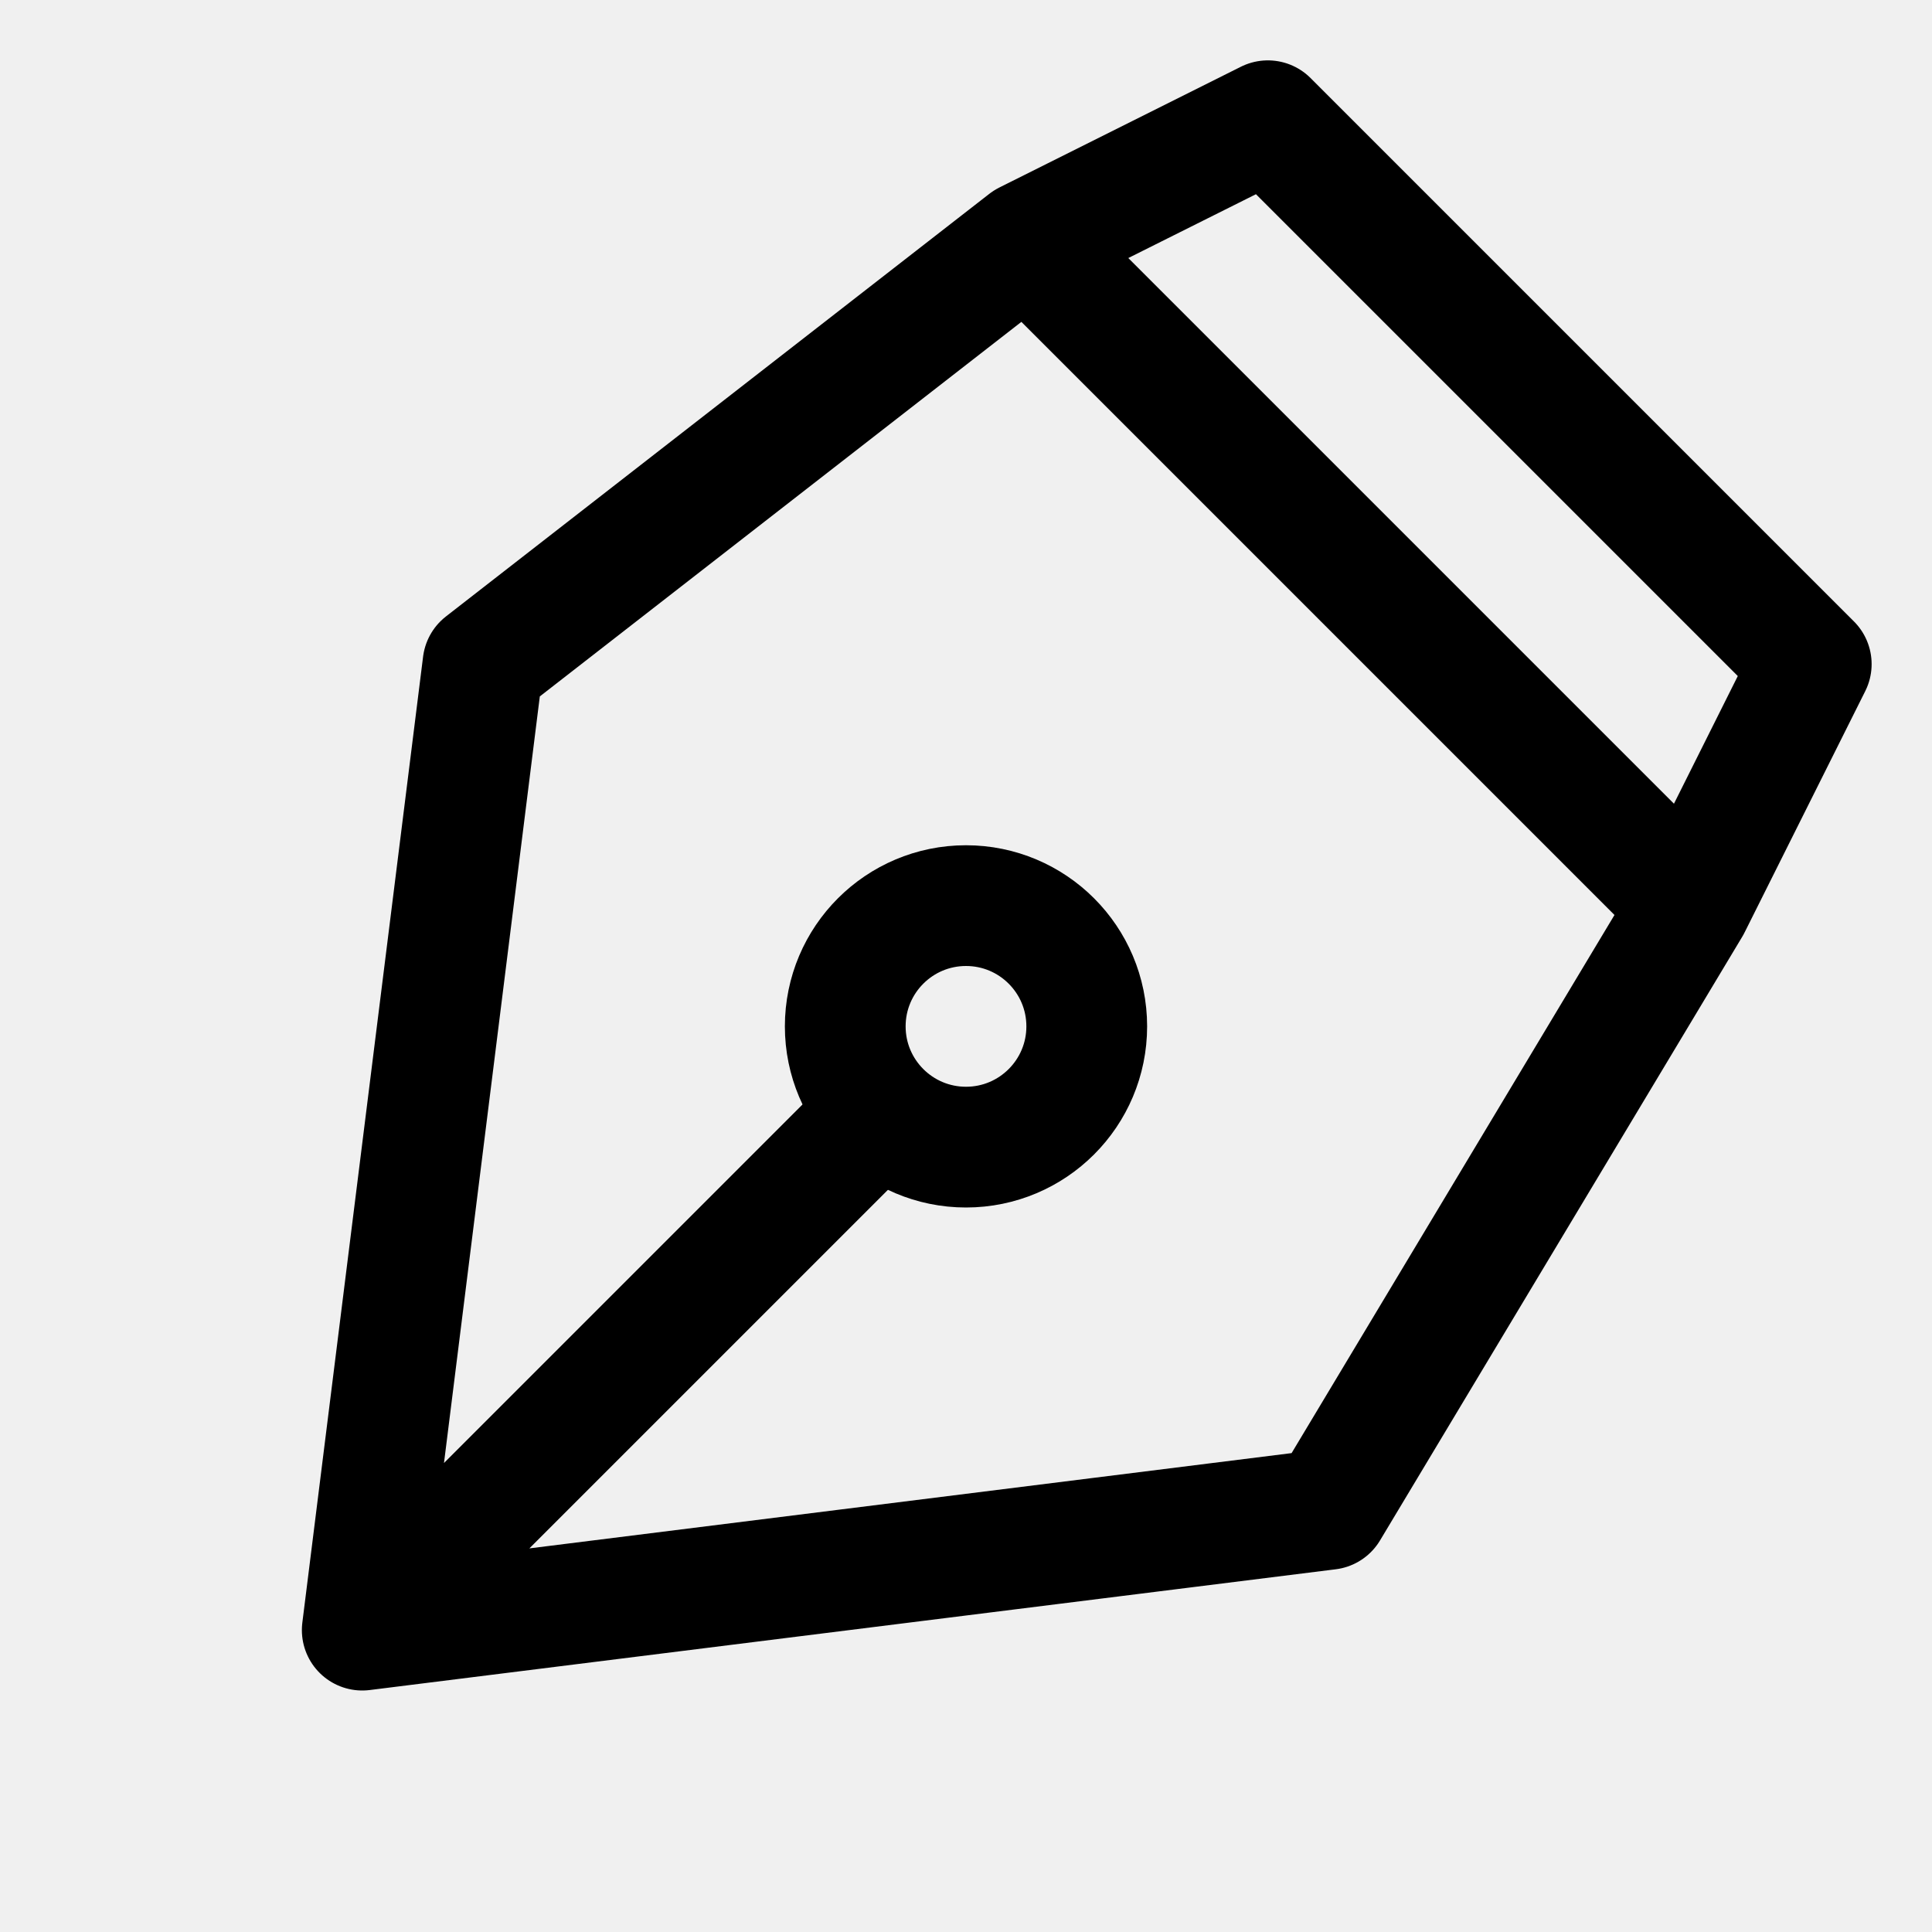
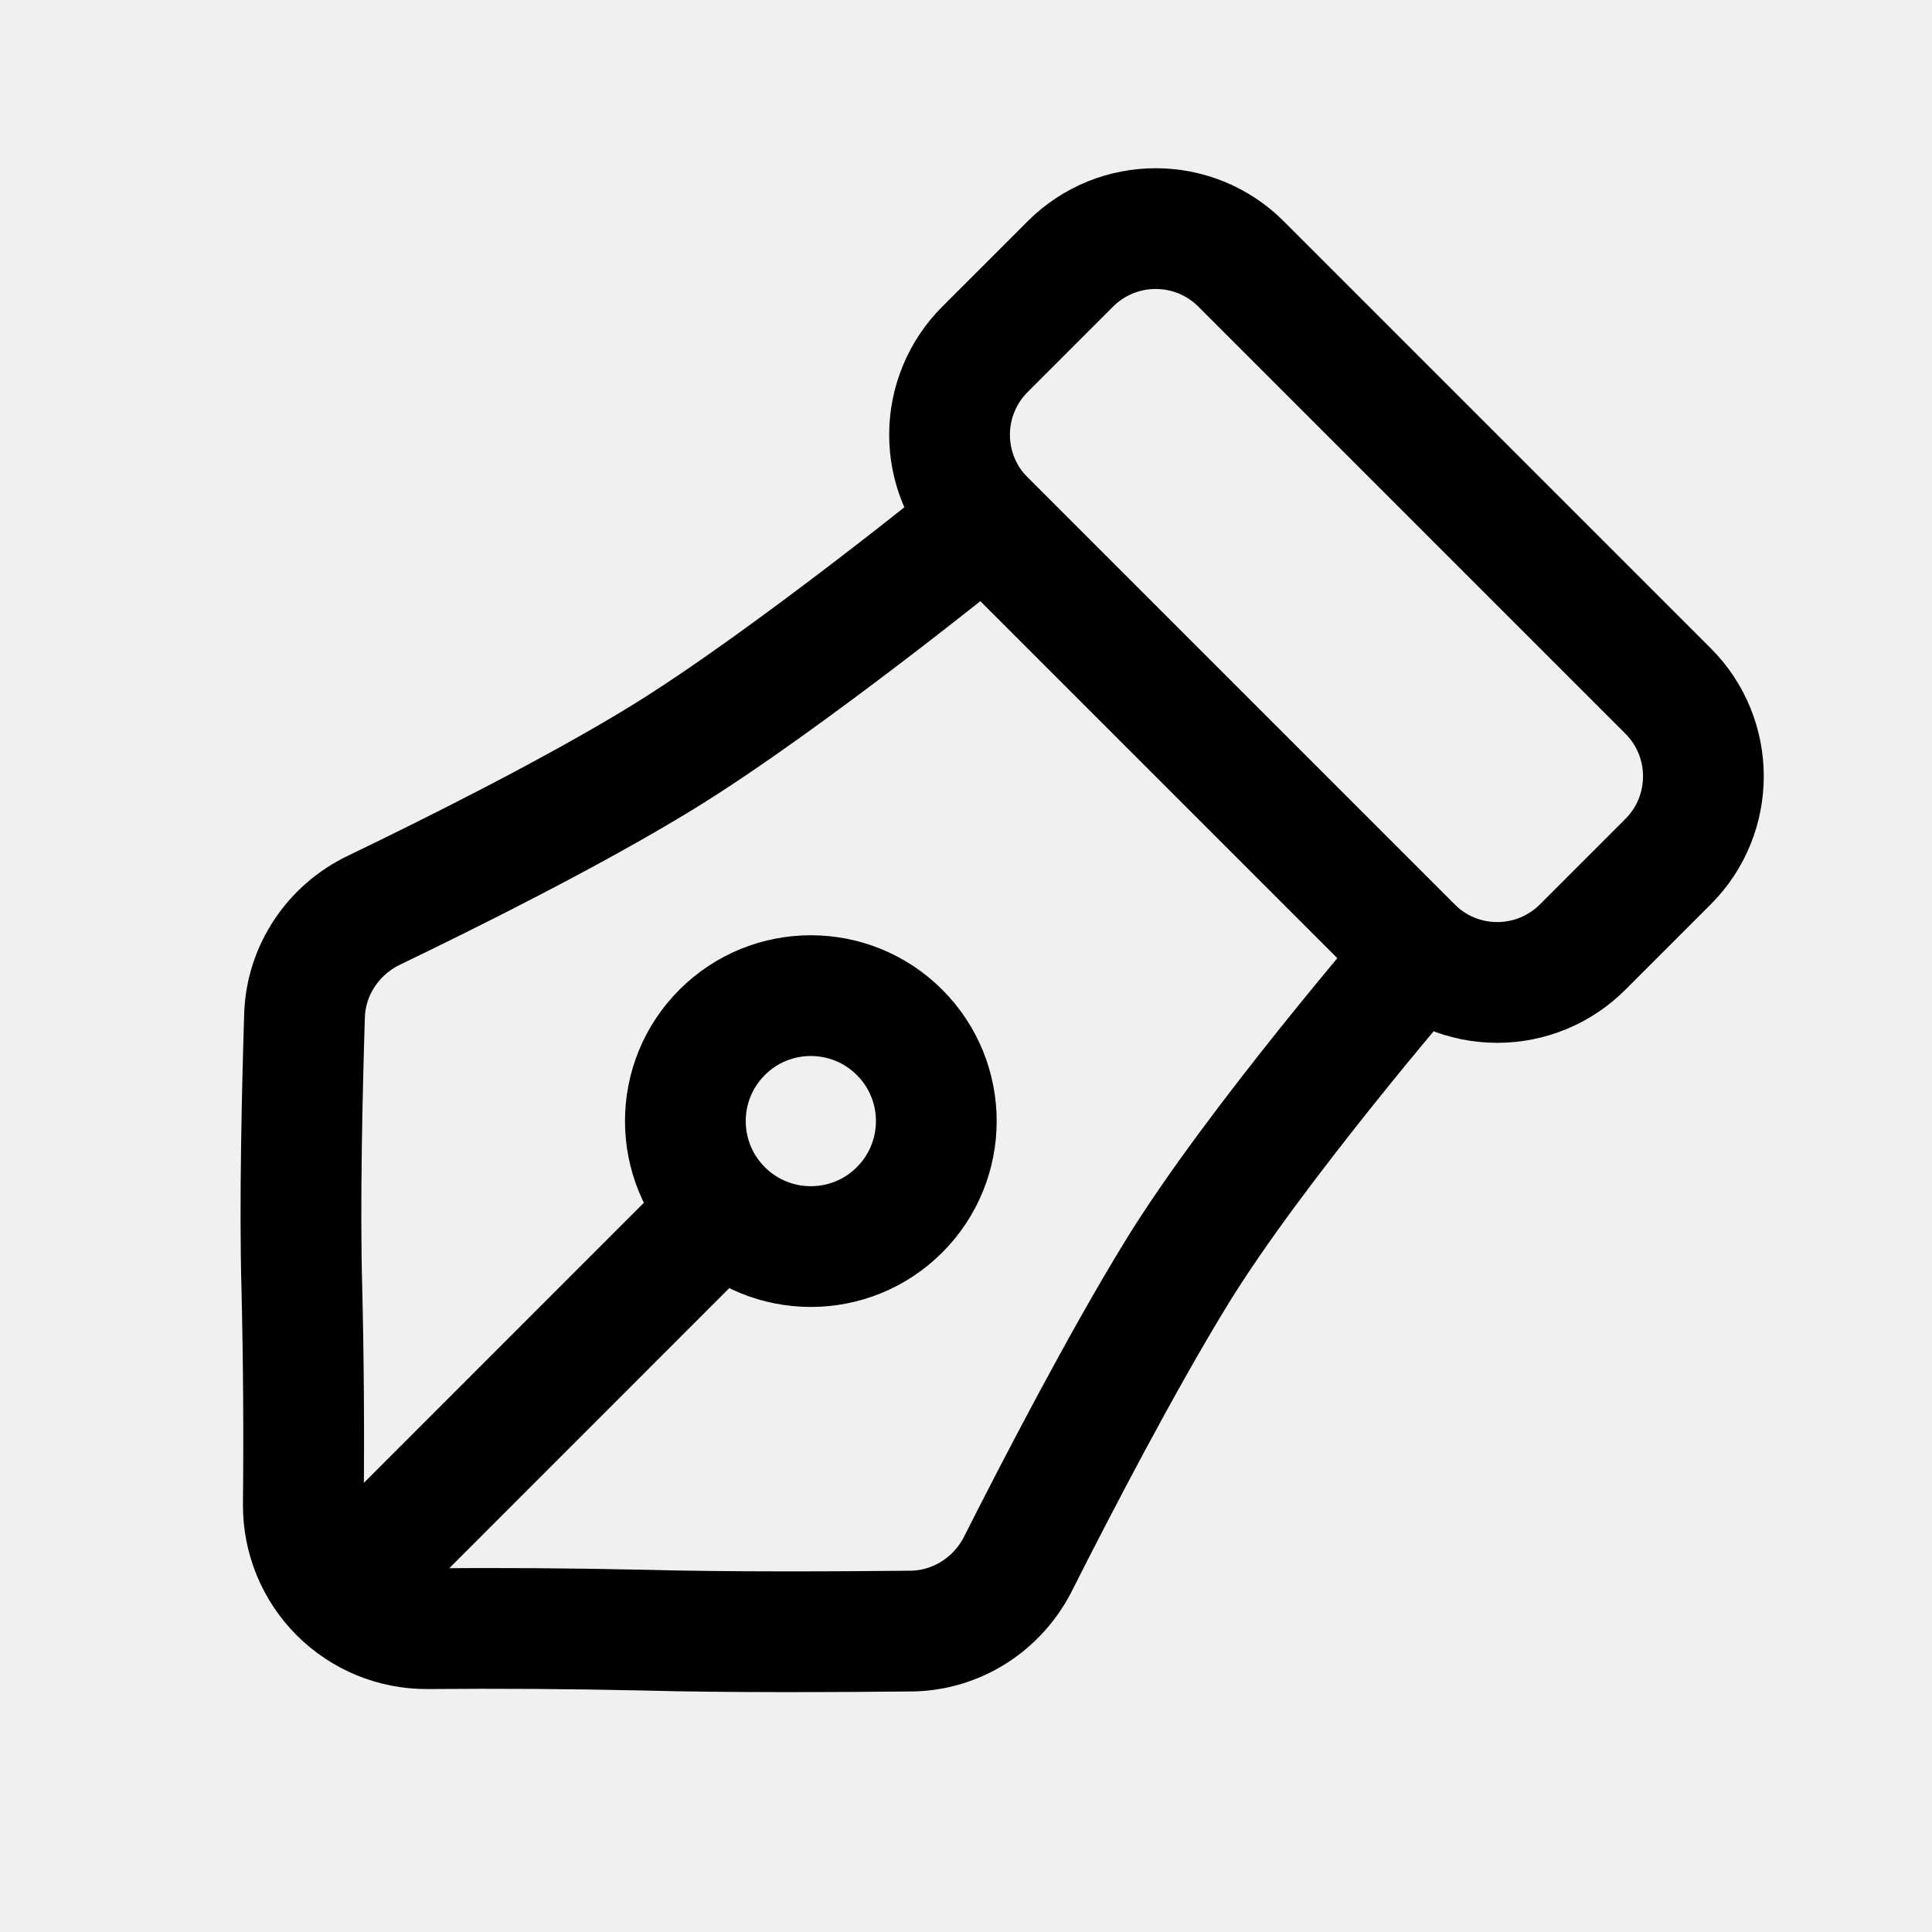
<svg xmlns="http://www.w3.org/2000/svg" fill="none" viewBox="0 0 16 16">
-   <path stroke="#000" stroke-linecap="round" stroke-linejoin="round" d="M8.5 2 14 7.5l-3 5-8 1 1-8zm0 0 2-1L15 5.5l-1 2m-11 6 4.2-4.2" />
-   <circle cx="8" cy="8.5" r="1" stroke="#000" />
+   <g stroke="#000" clip-path="url(#ash-pen-a)">
+     <path d="M8.864 2.186a1 1 0 0 1 1.414 0l3.536 3.536a1 1 0 0 1 0 1.414l-.326.326-.381.381a1 1 0 0 1-1.415 0L8.157 4.308a1 1 0 0 1 0-1.415z" />
+     <path d="M3.537 13.488a1.02 1.02 0 0 1-1.025-1.025 53 53 0 0 0-.012-1.791c-.02-.696.003-1.65.022-2.264.013-.374.237-.708.575-.87.623-.3 1.647-.81 2.385-1.263 1.053-.646 2.675-1.967 2.675-1.967l3.598 3.598s-1.365 1.578-2.01 2.632c-.456.742-.997 1.784-1.315 2.414-.17.335-.51.552-.885.556-.601.006-1.526.011-2.217-.008a58 58 0 0 0-1.791-.012Z" />
+     <path d="M7.45 8.55a1.039 1.039 0 1 1-1.47 1.469A1.039 1.039 0 0 1 7.45 8.55Zm-4.596 4.597 3.182-3.183" />
+   </g>
+   <defs>
+     <clipPath id="ash-pen-a">
+       <path fill="#fff" d="M0 0h16v16H0z" />
+     </clipPath>
+   </defs>
</svg>
